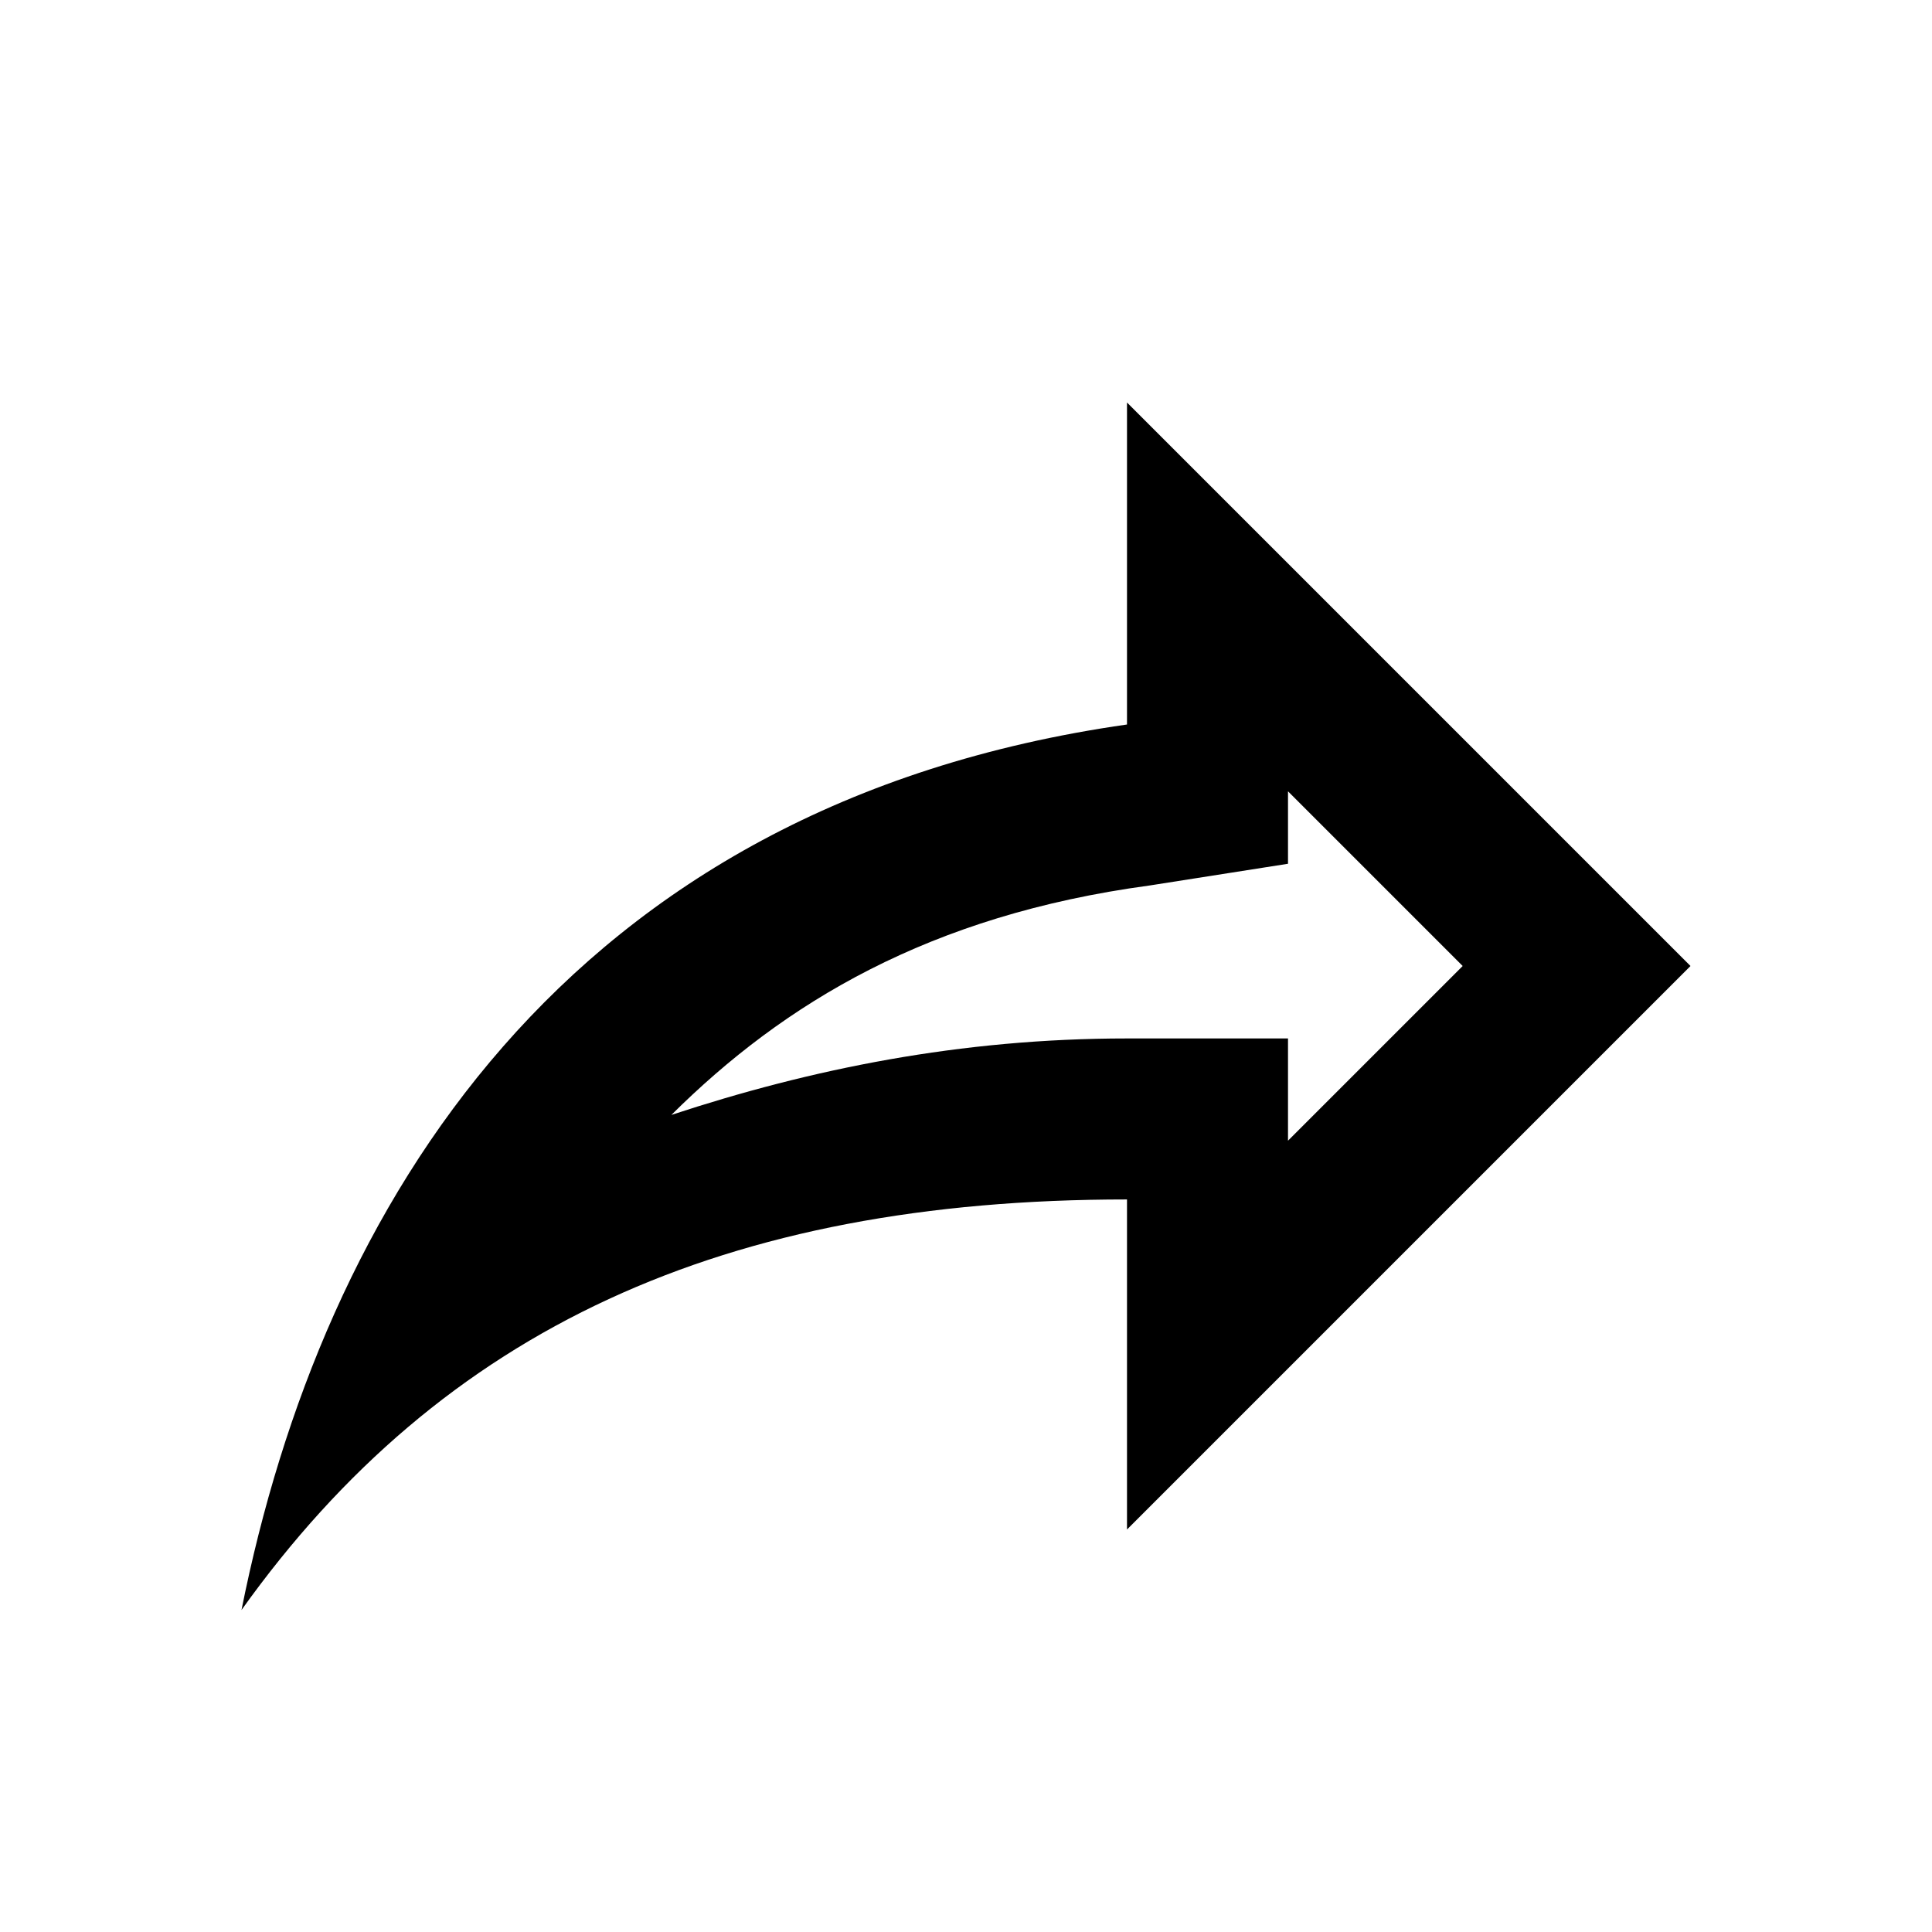
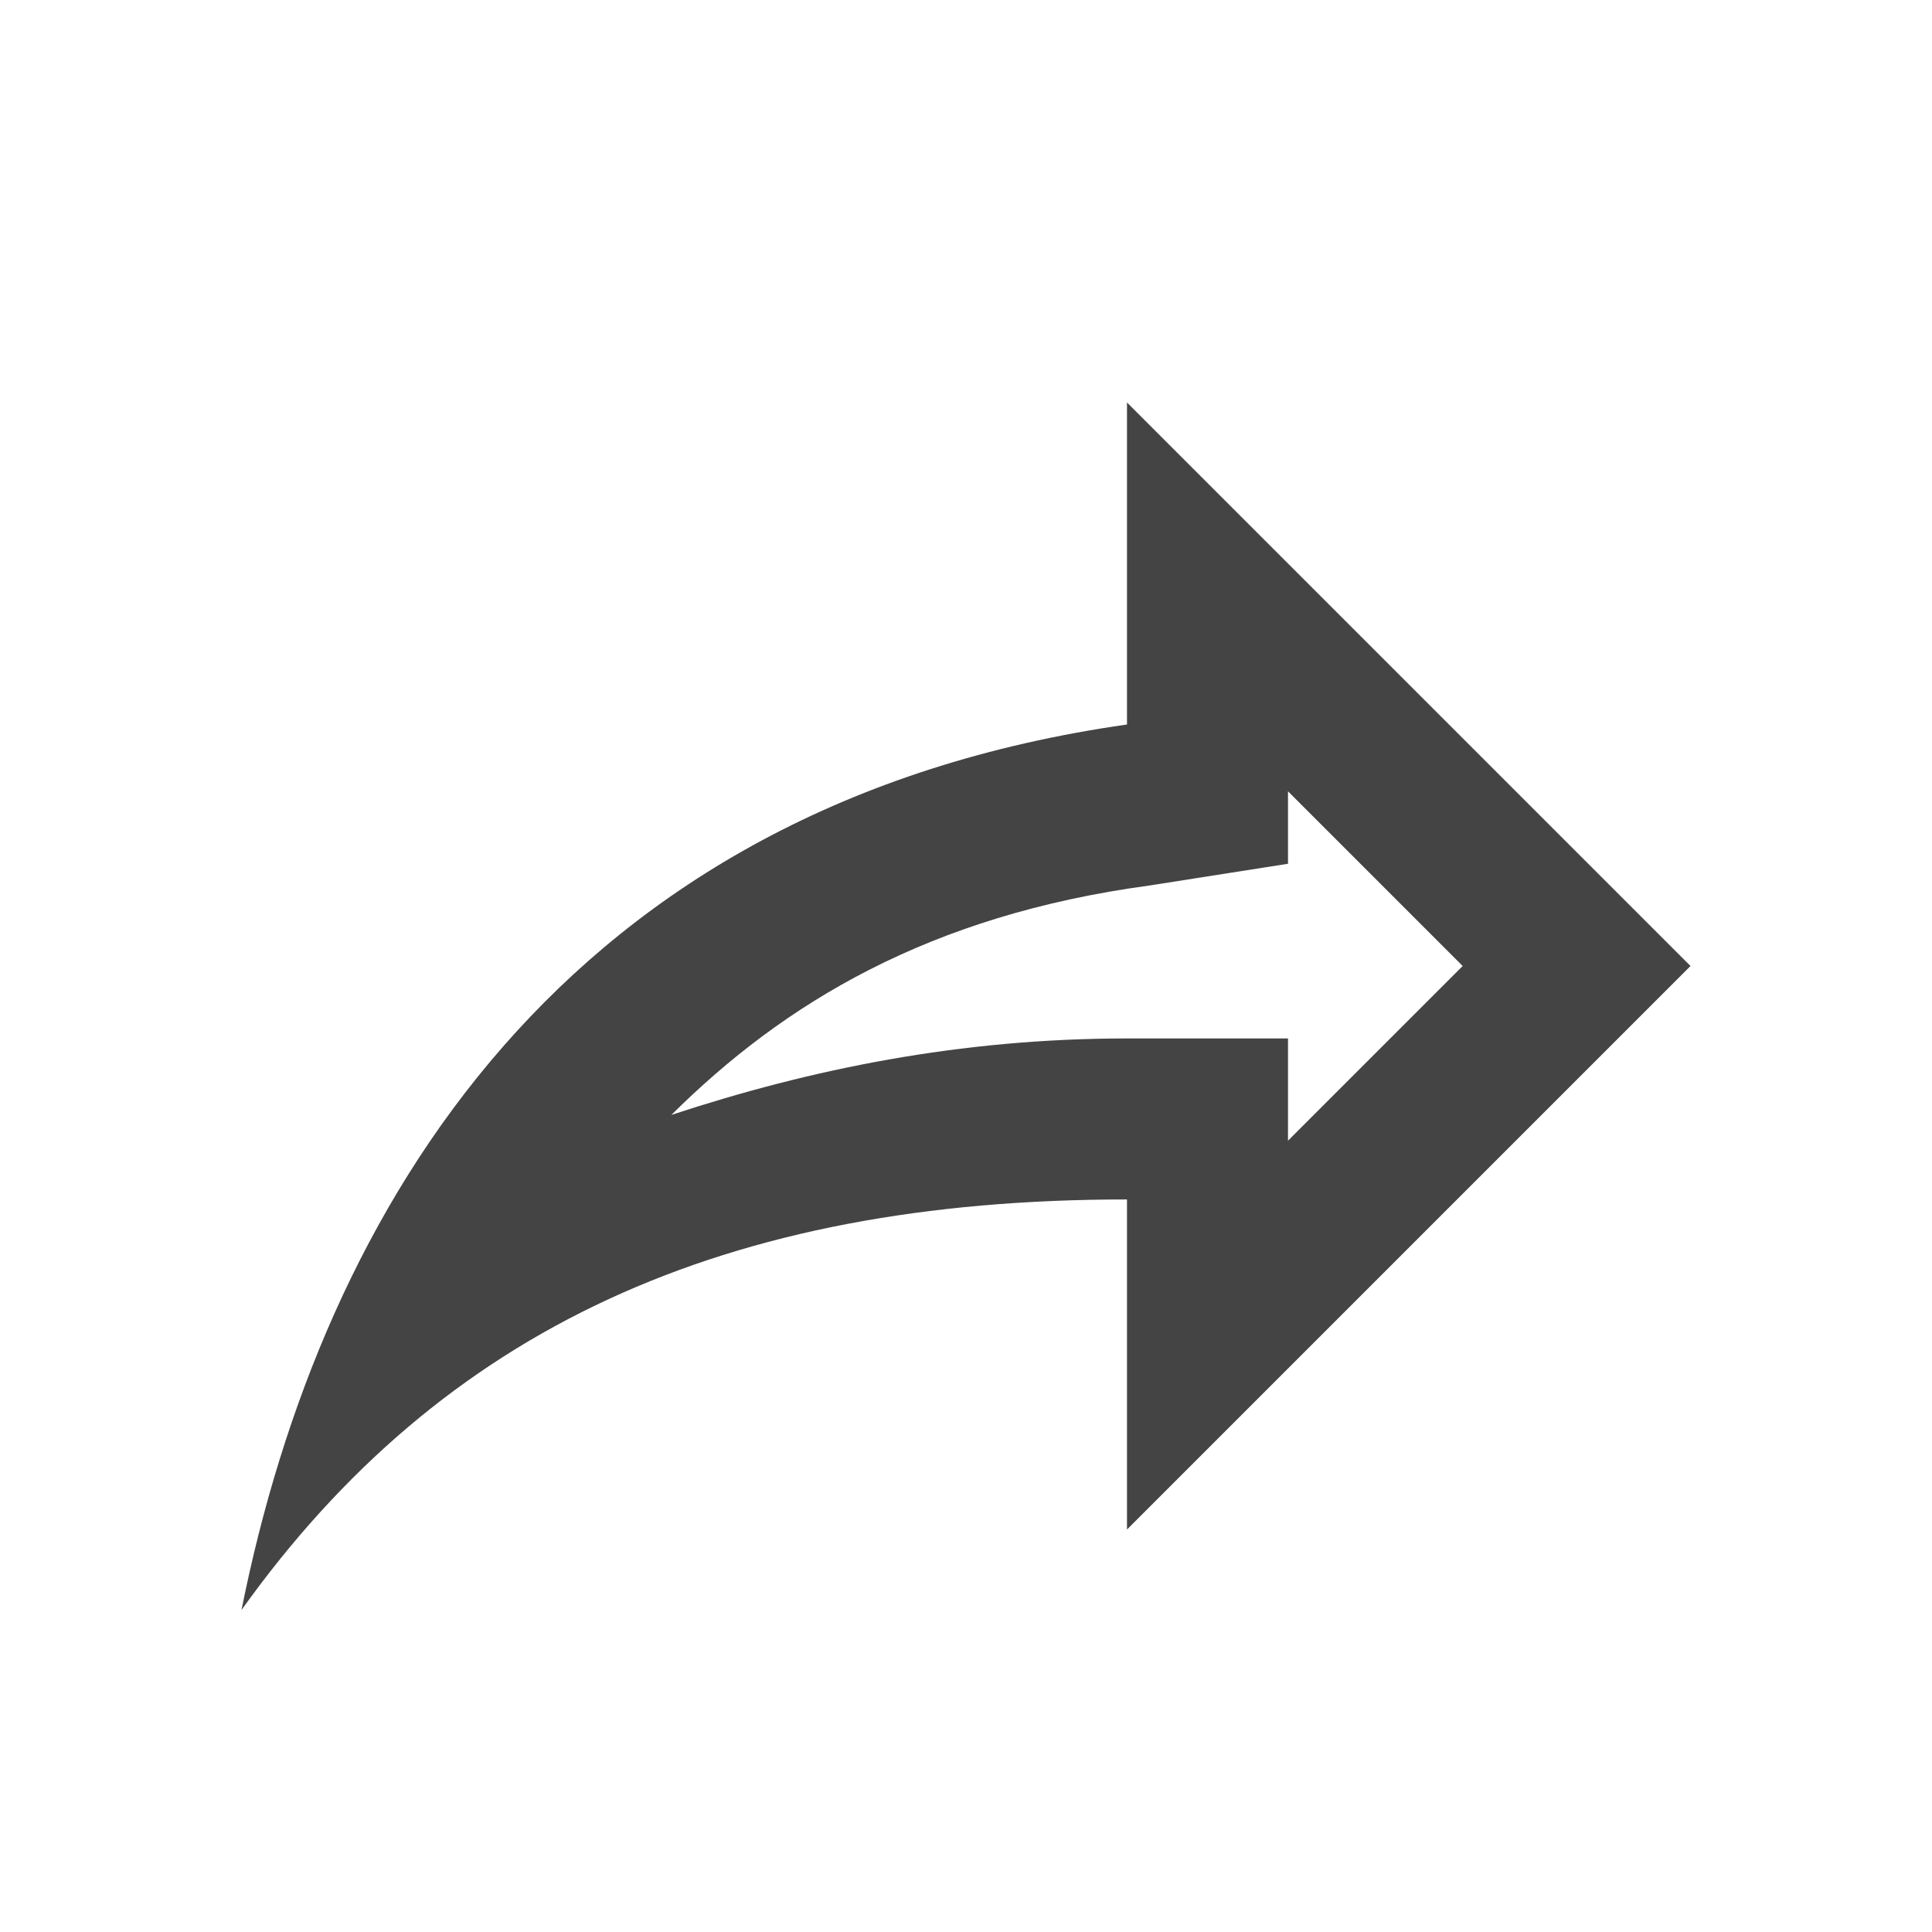
- <svg xmlns="http://www.w3.org/2000/svg" viewBox="0 0 24 24">
+ <svg xmlns="http://www.w3.org/2000/svg" viewBox="0 0 24 24" fill="#444">
  <path d="M14,5V9C7,10 4,15 3,20C5.5,16.5 9,14.9 14,14.9V19L21,12L14,5M16,9.83L18.17,12L16,14.17V12.9H14C11.93,12.9 10.07,13.28 8.34,13.85C9.74,12.46 11.54,11.37 14.28,11L16,10.73V9.83Z" />
</svg>
